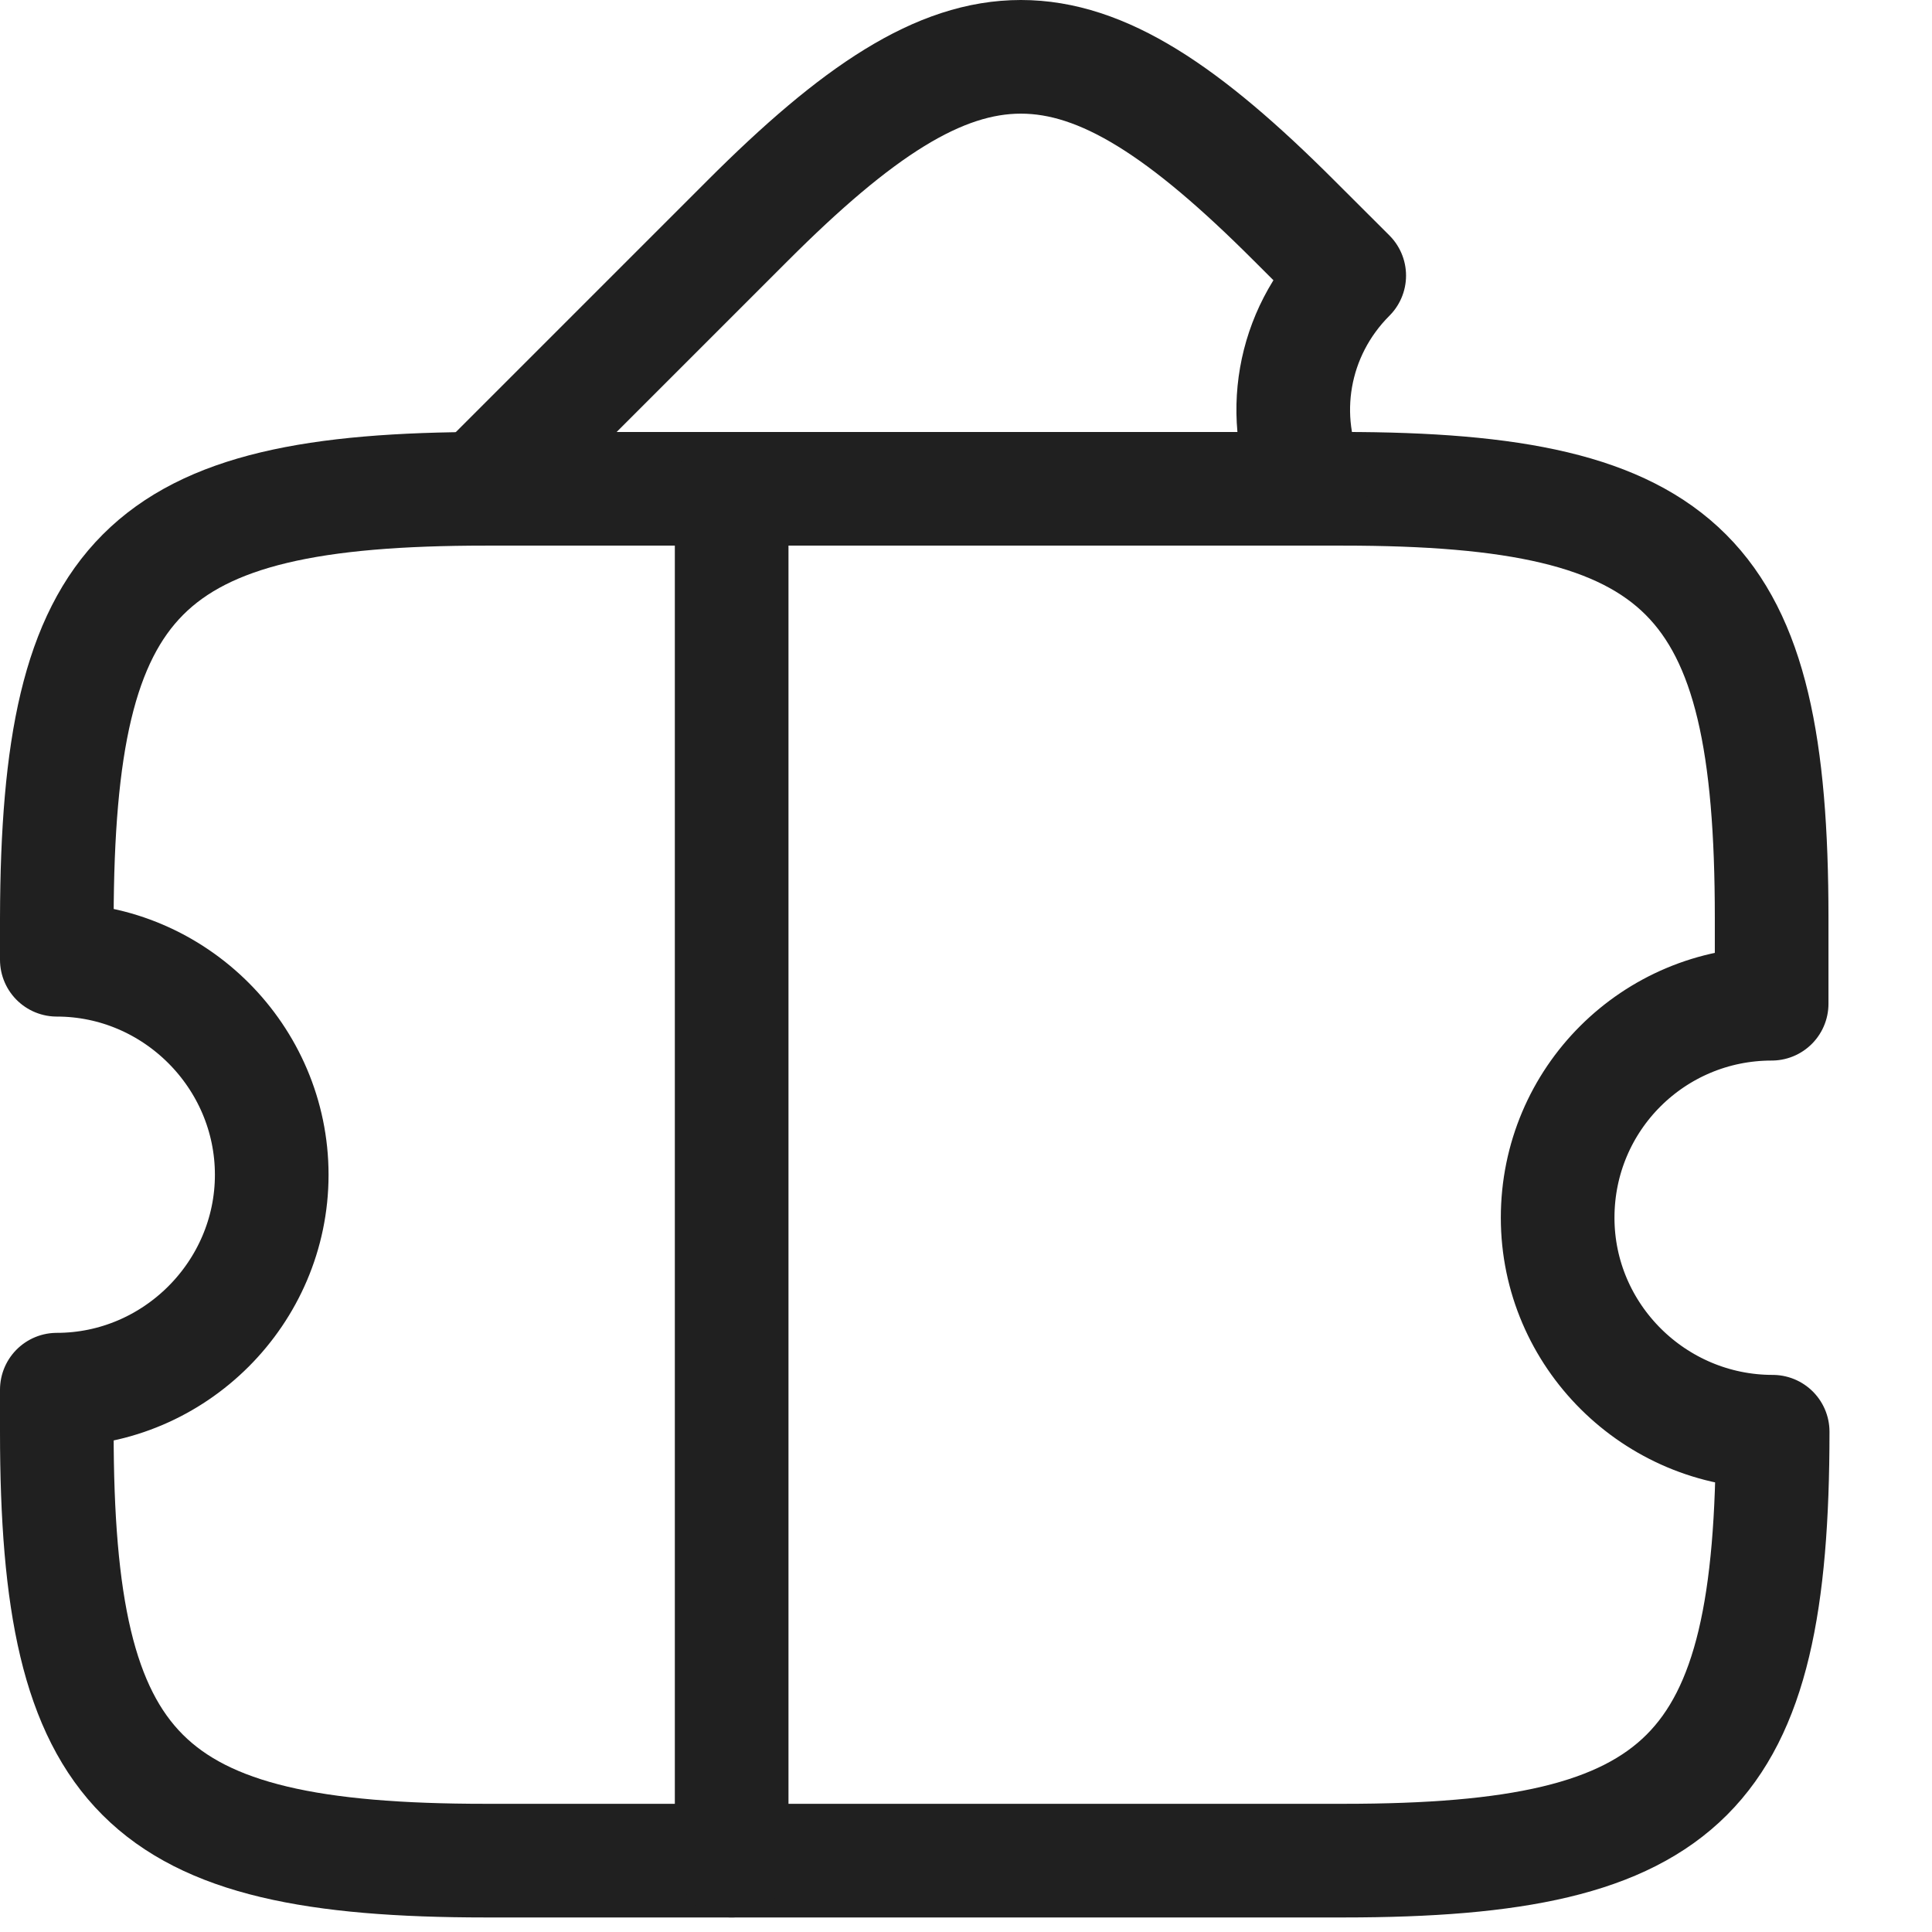
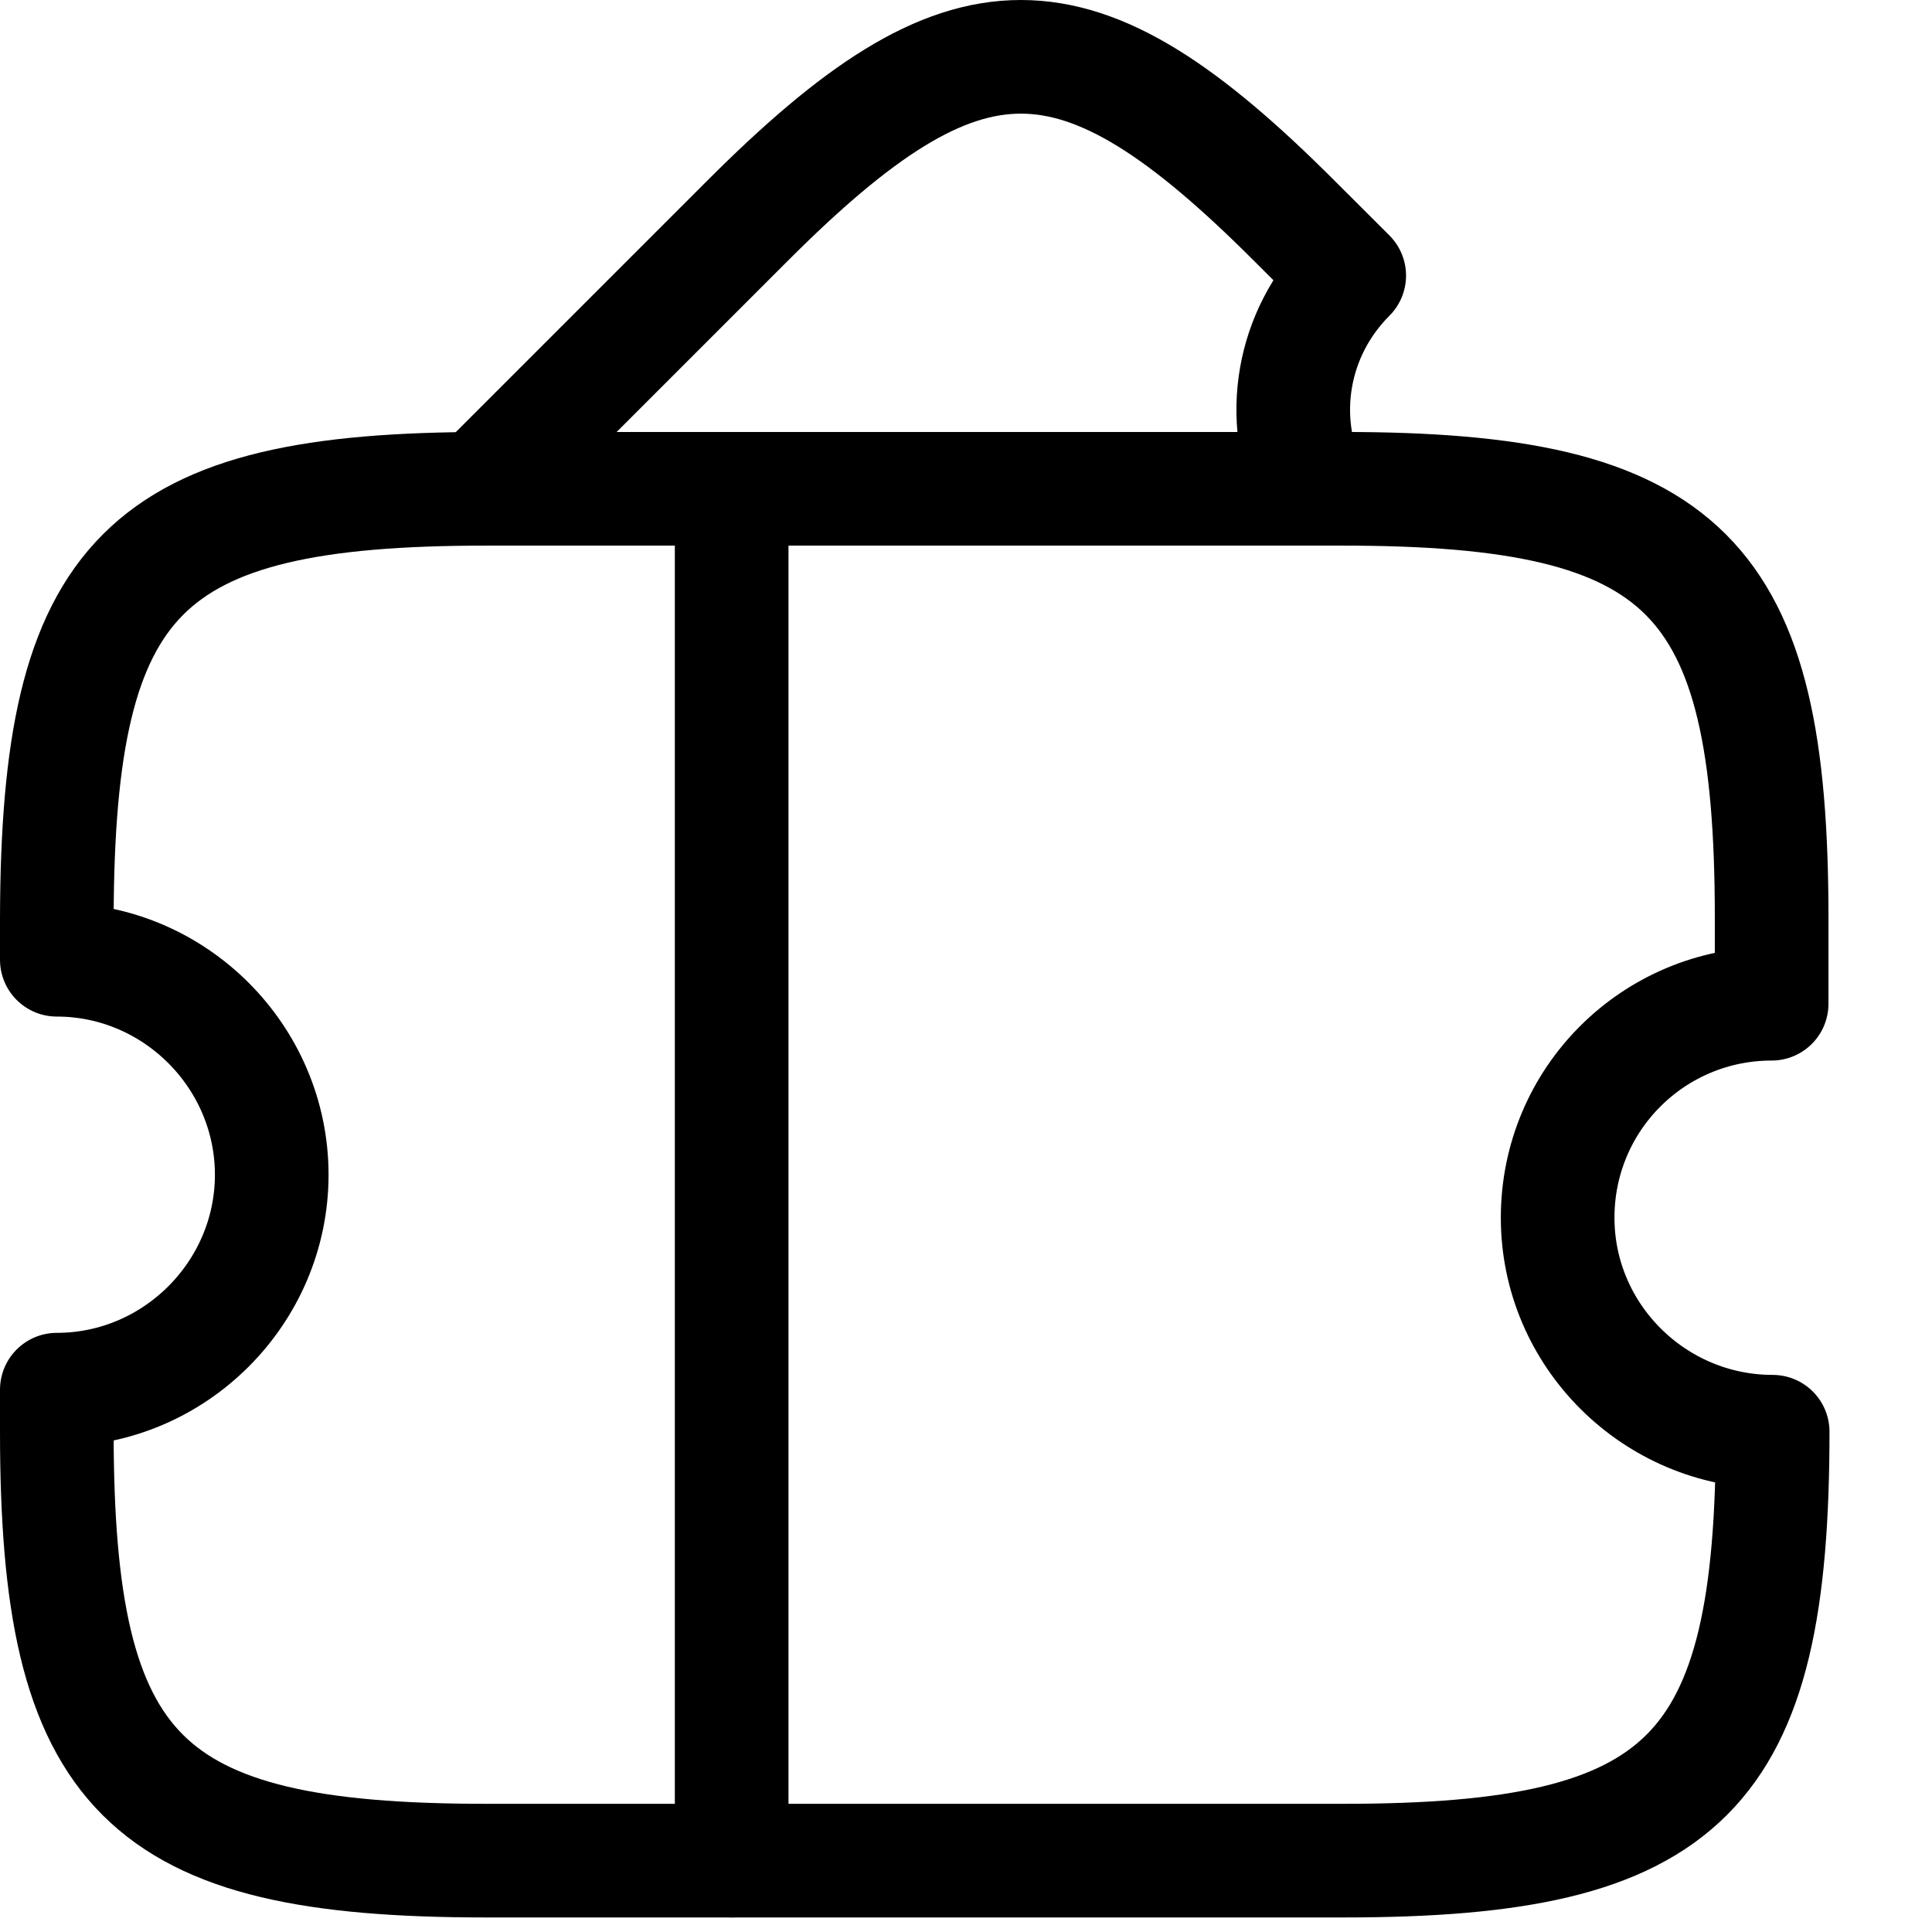
<svg xmlns="http://www.w3.org/2000/svg" width="17" height="17" viewBox="0 0 17 17" fill="none">
-   <path d="M13.706 10.715C13.706 11.753 14.559 12.598 15.598 12.598C15.598 15.616 14.841 16.372 11.823 16.372H4.274C1.256 16.372 0.5 15.616 0.5 12.598V12.228C1.538 12.228 2.391 11.375 2.391 10.337C2.391 9.298 1.538 8.445 0.5 8.445V8.075C0.508 5.057 1.256 4.301 4.274 4.301H11.815C14.833 4.301 15.589 5.057 15.589 8.075V8.832C14.551 8.832 13.706 9.669 13.706 10.715Z" stroke="#202020" stroke-linecap="round" stroke-linejoin="round" />
-   <path d="M11.534 4.301H4.219L6.577 1.943C8.5 0.019 9.466 0.019 11.389 1.943L11.872 2.425C11.365 2.932 11.244 3.681 11.534 4.301Z" stroke="#202020" stroke-linecap="round" stroke-linejoin="round" />
-   <path d="M6.438 4.301V16.372" stroke="#202020" stroke-linecap="round" stroke-linejoin="round" stroke-dasharray="166.67 166.67" />
+   <path d="M13.706 10.715C13.706 11.753 14.559 12.598 15.598 12.598C15.598 15.616 14.841 16.372 11.823 16.372H4.274C1.256 16.372 0.5 15.616 0.5 12.598V12.228C1.538 12.228 2.391 11.375 2.391 10.337C2.391 9.298 1.538 8.445 0.5 8.445V8.075C0.508 5.057 1.256 4.301 4.274 4.301H11.815C14.833 4.301 15.589 5.057 15.589 8.075V8.832C14.551 8.832 13.706 9.669 13.706 10.715Z" stroke="currentColor" stroke-linecap="round" stroke-linejoin="round" />
+   <path d="M11.534 4.301H4.219L6.577 1.943C8.5 0.019 9.466 0.019 11.389 1.943L11.872 2.425C11.365 2.932 11.244 3.681 11.534 4.301Z" stroke="currentColor" stroke-linecap="round" stroke-linejoin="round" />
+   <path d="M6.438 4.301V16.372" stroke="currentColor" stroke-linecap="round" stroke-linejoin="round" stroke-dasharray="166.67 166.67" />
</svg>
